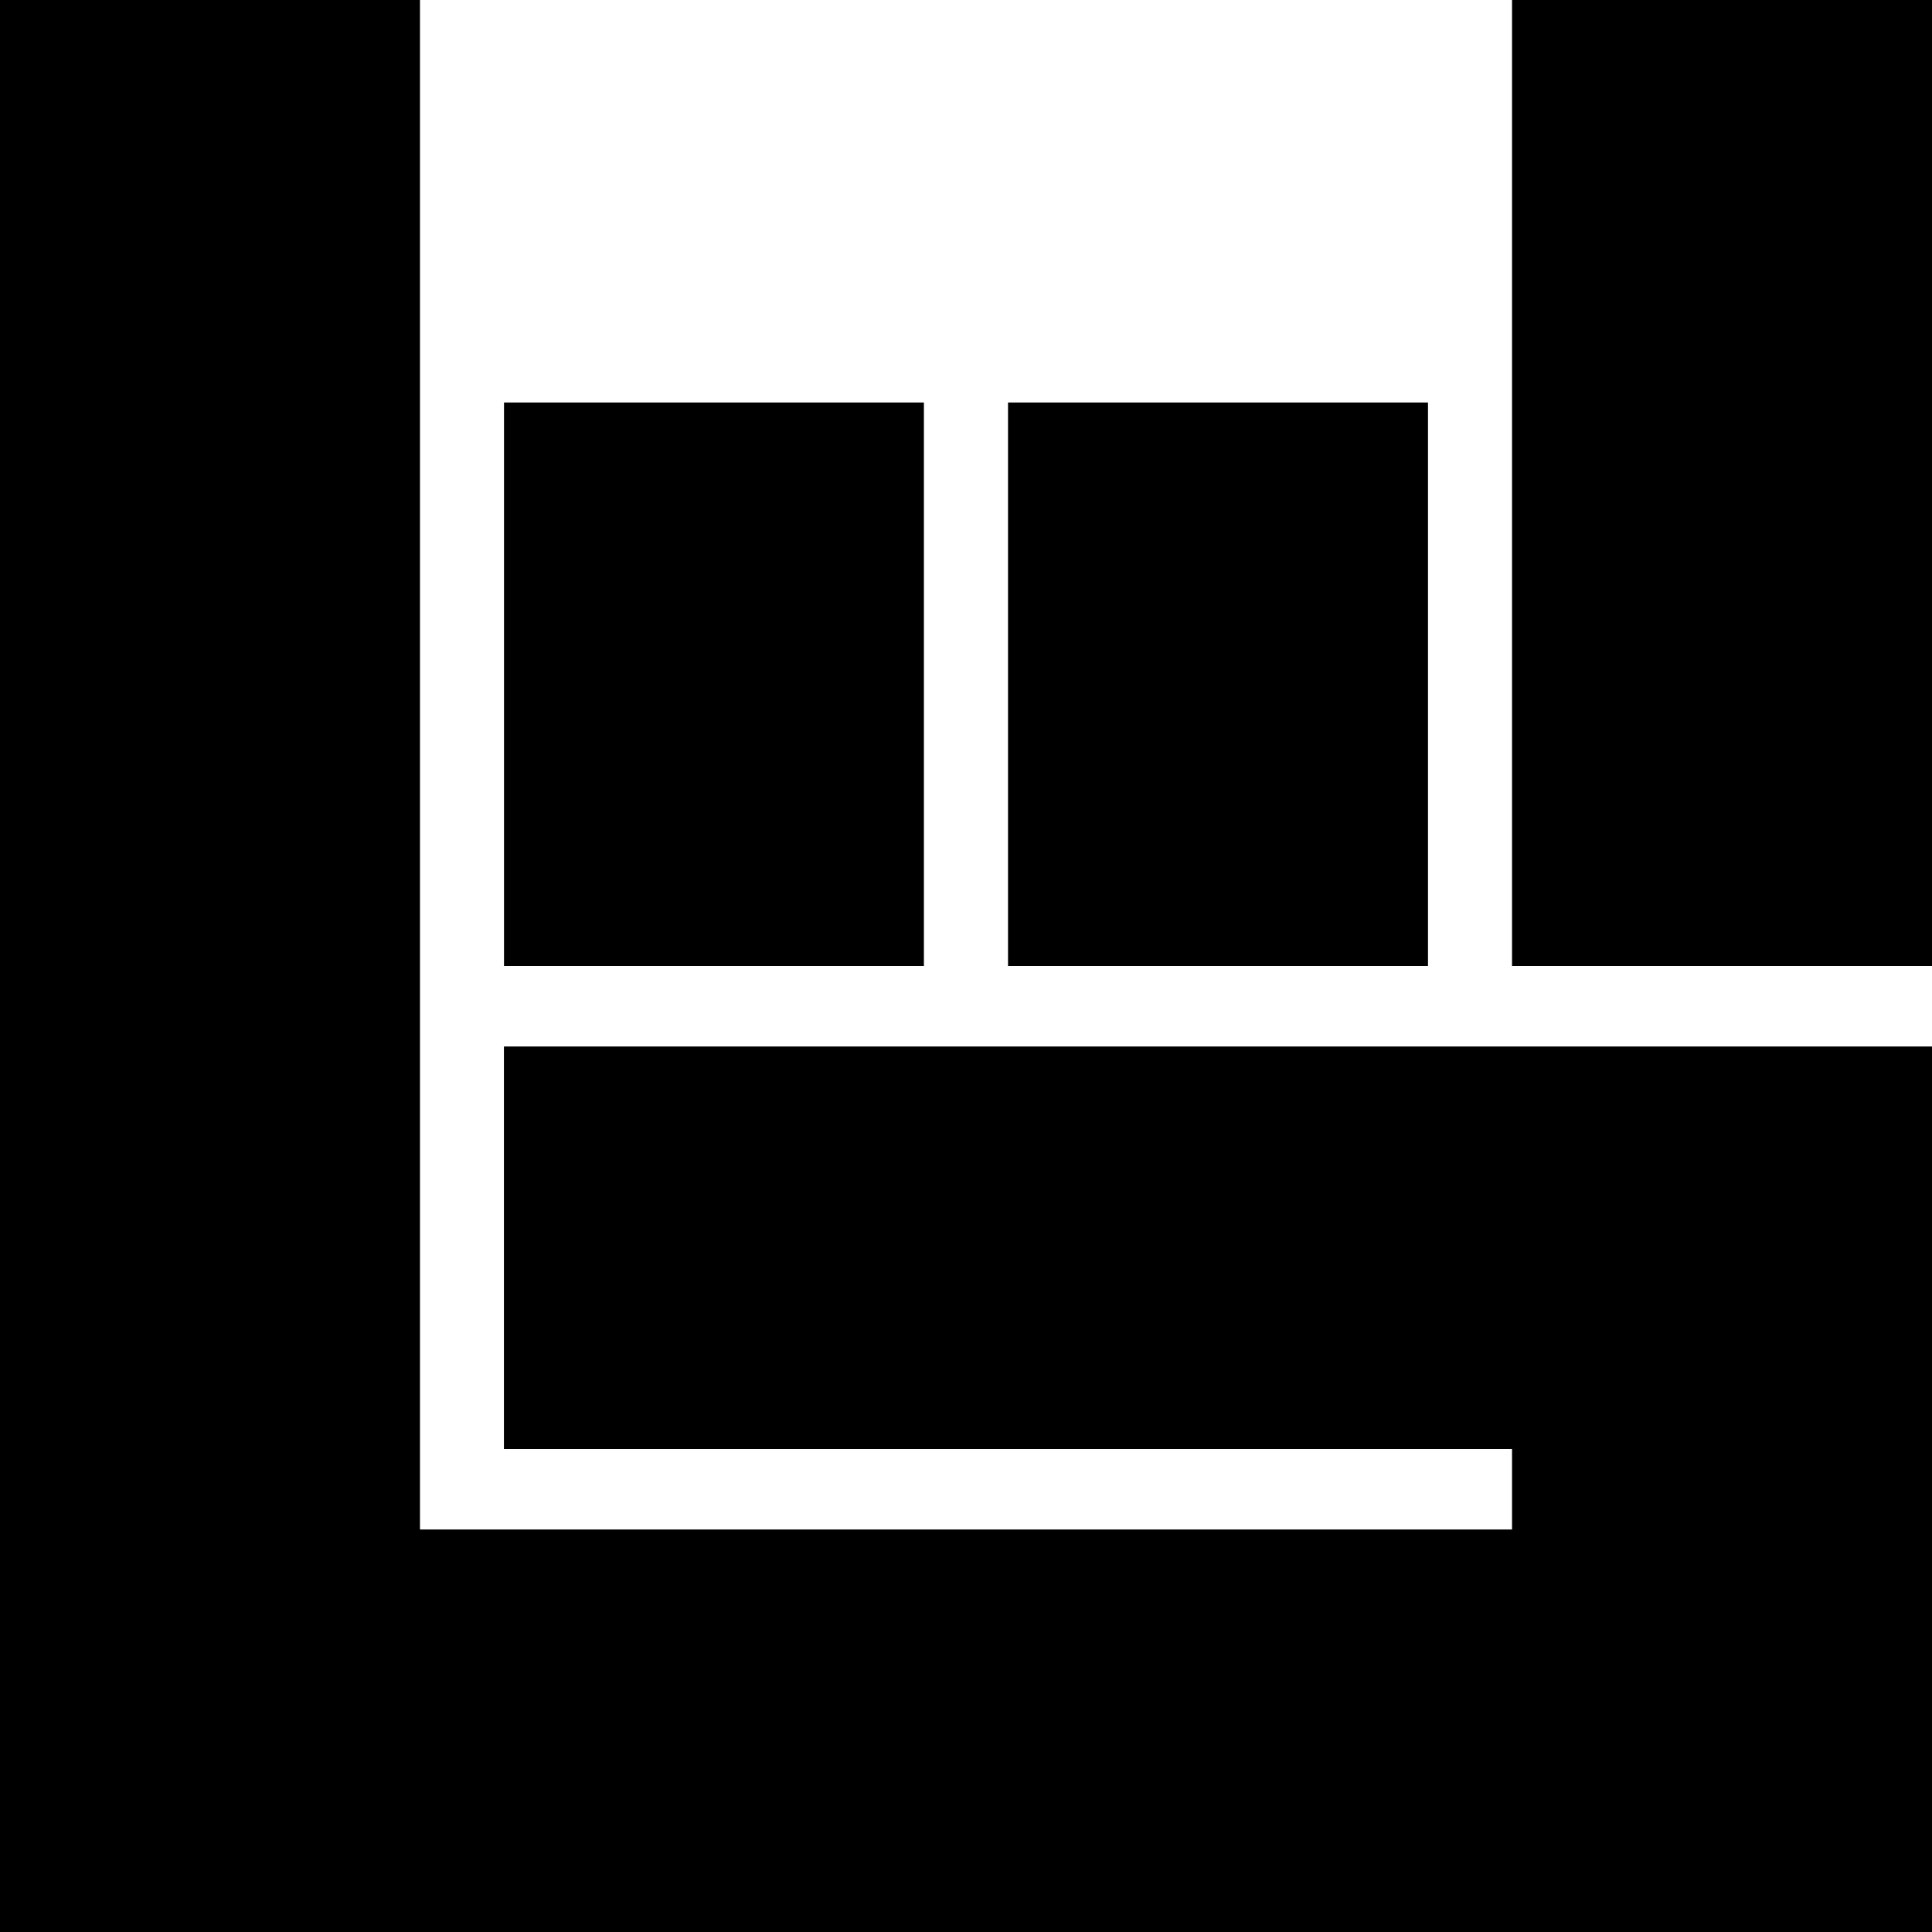
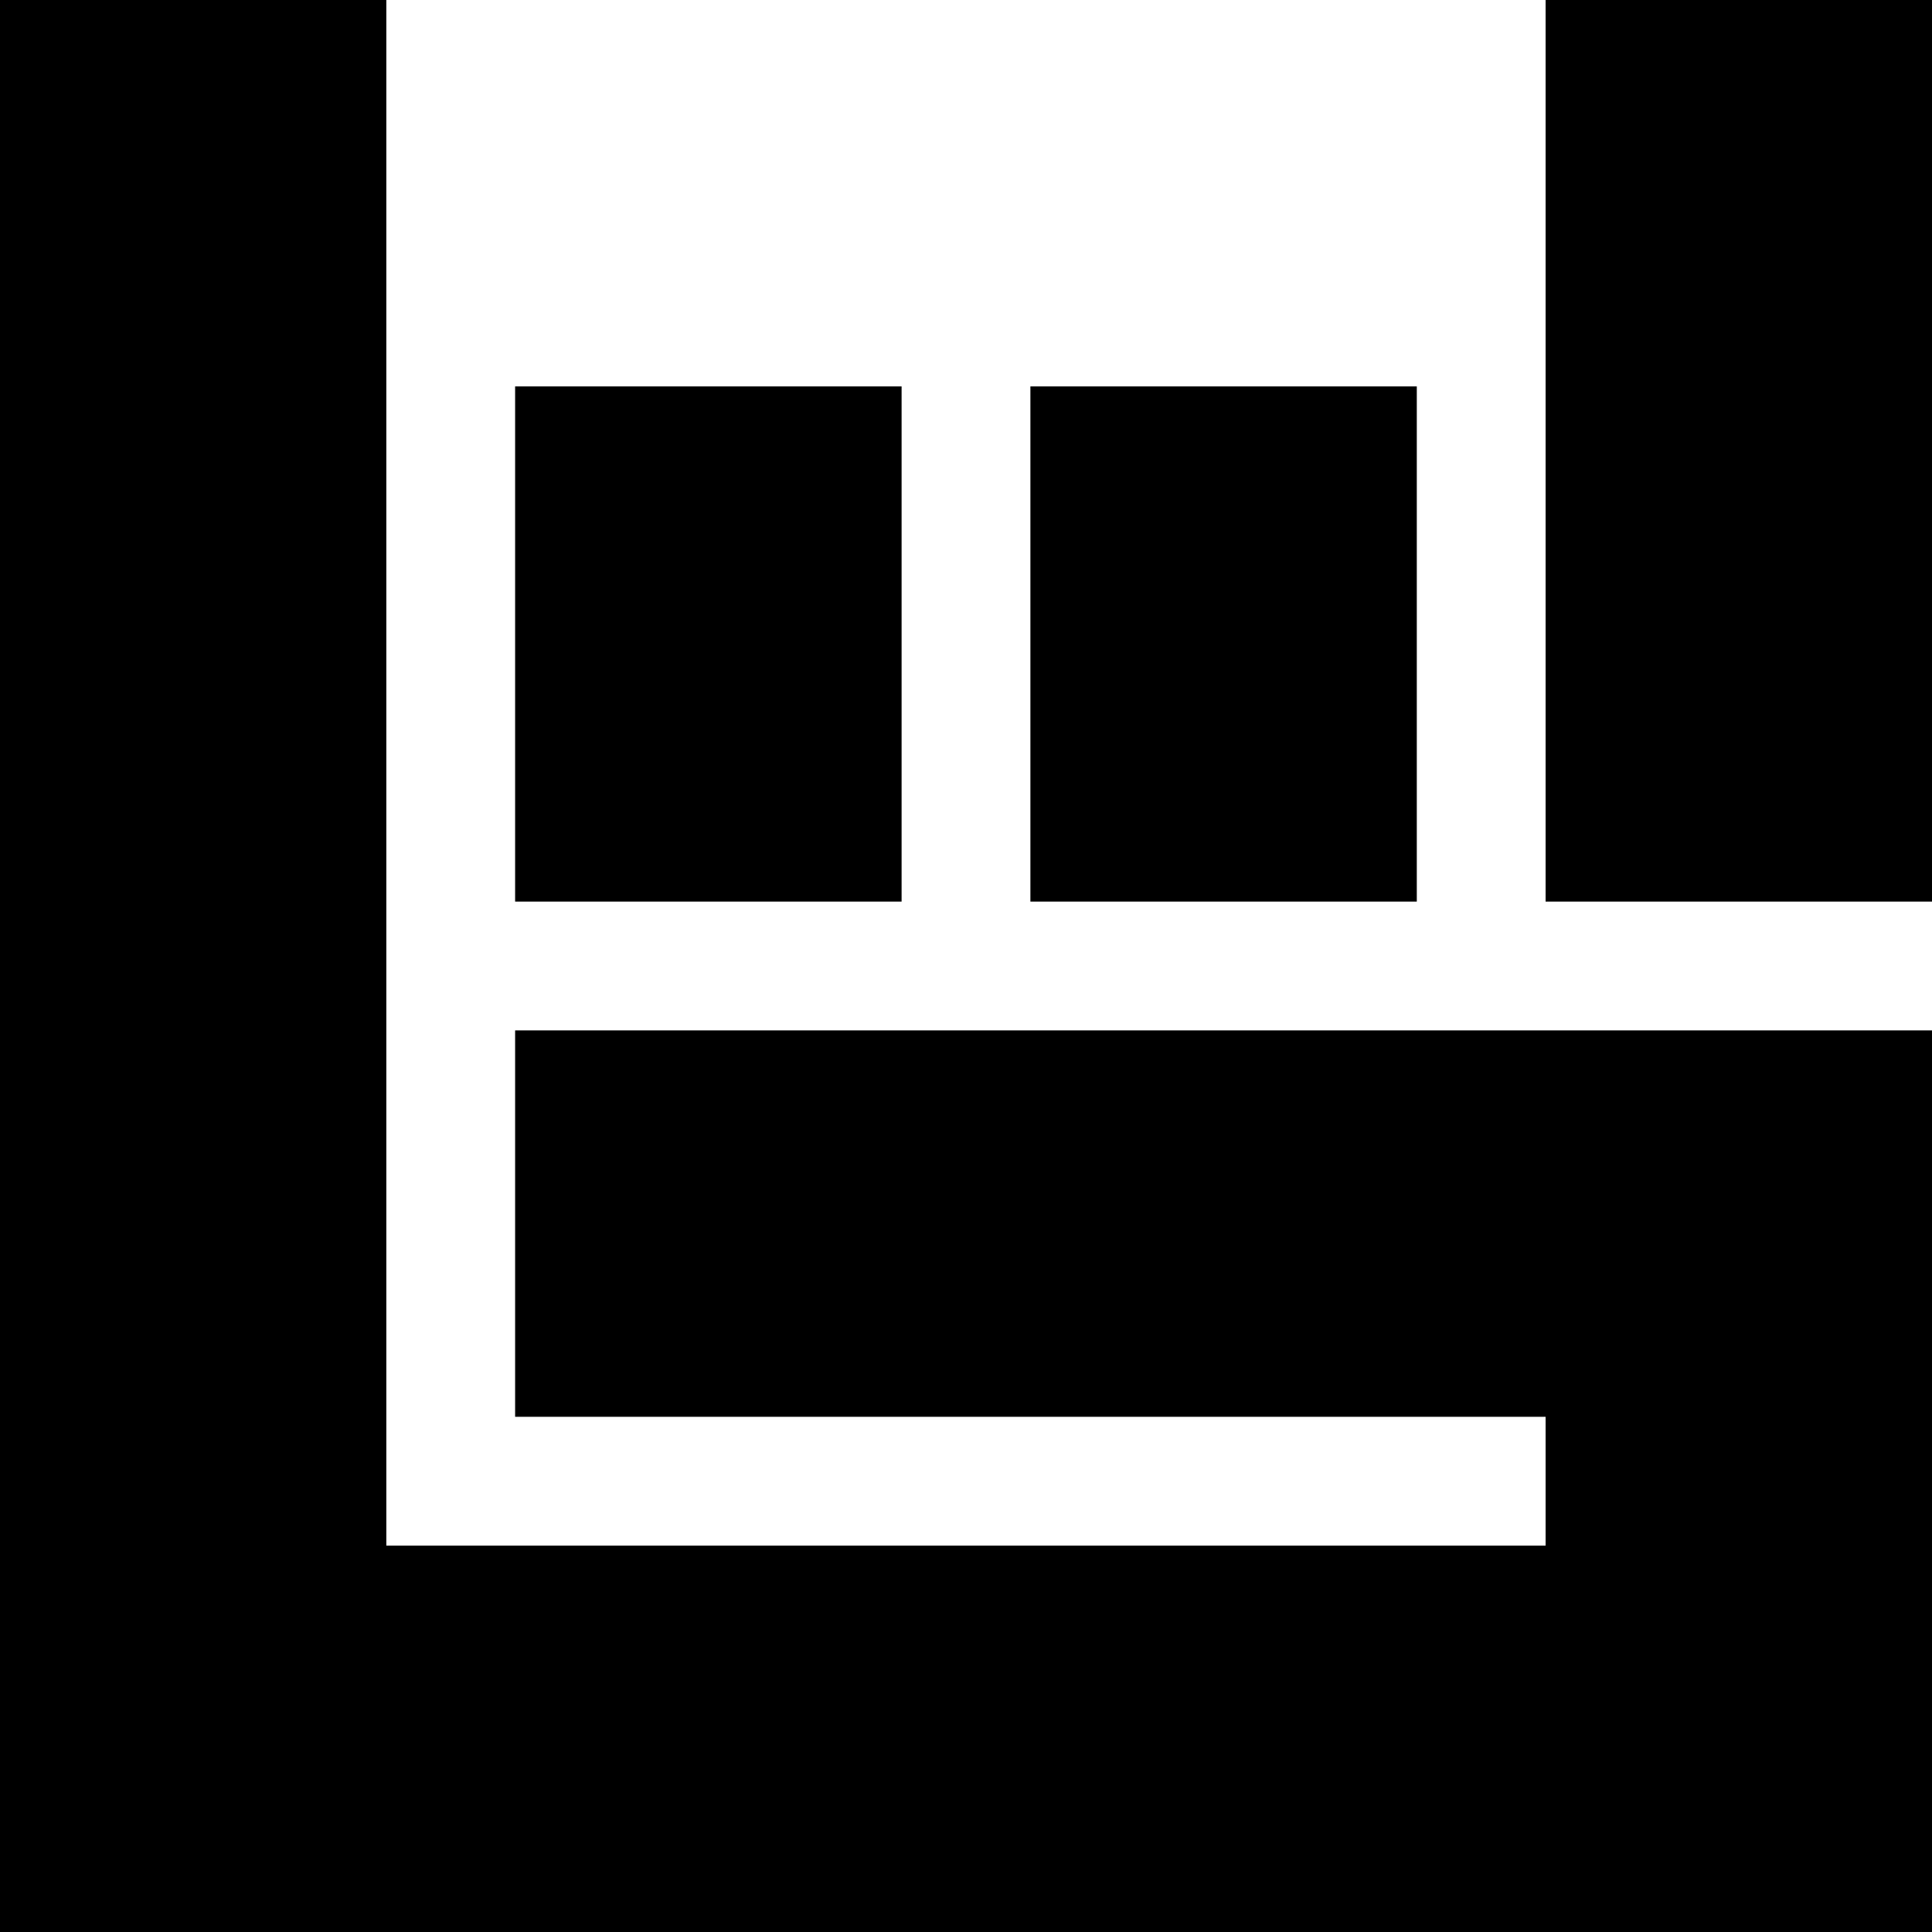
<svg xmlns="http://www.w3.org/2000/svg" role="img" viewBox="0 0 24 24">
-   <path d="M18.783 0H24v12h-5.217V0zm-6.261 5h5.217v7h-5.217V5zM6.26 5h5.217v7H6.261V5zM24 24H0V0h5.217v19h13.566v-1H6.26v-5H24v11Z" />
+   <path d="M6.399 12.8v4.8H19.2v1.6H4.799V0H0v24h24V12.8H6.399Zm4.801-8H6.399v6.4H11.2V4.8Zm6.4 0h-4.8v6.4h4.8V4.8ZM24 0h-4.8v11.2H24V0Z" />
</svg>
